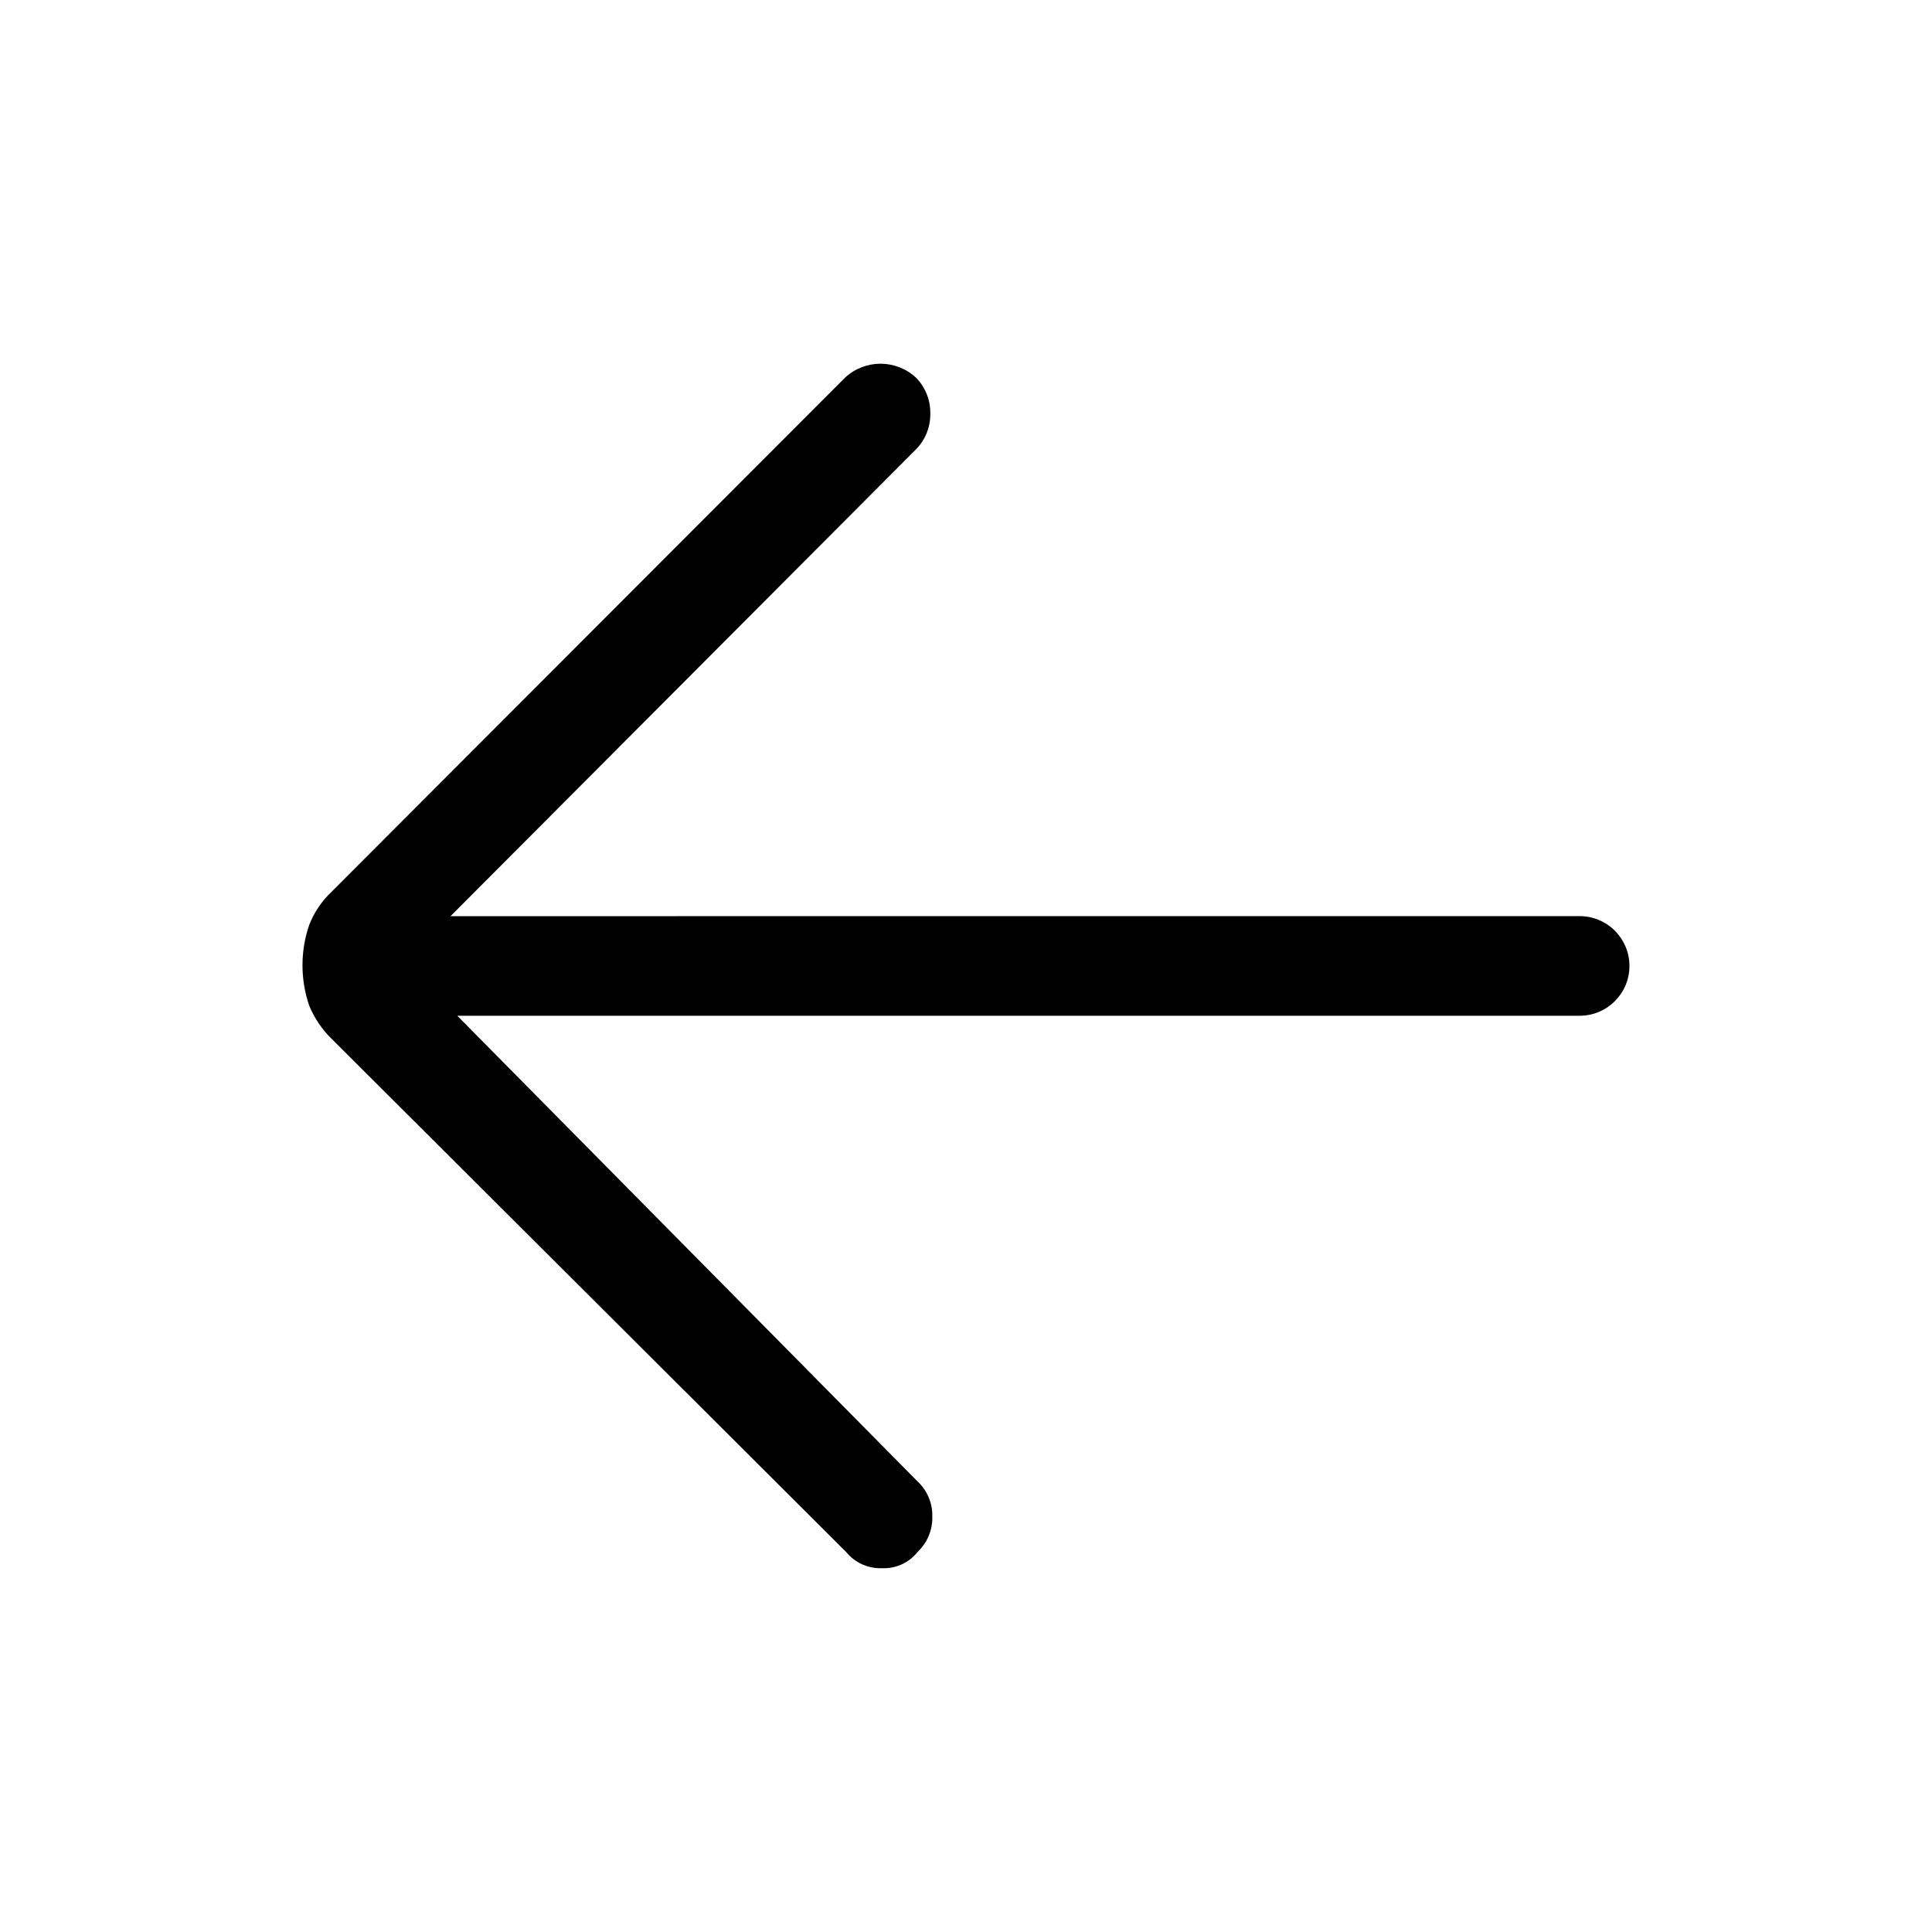
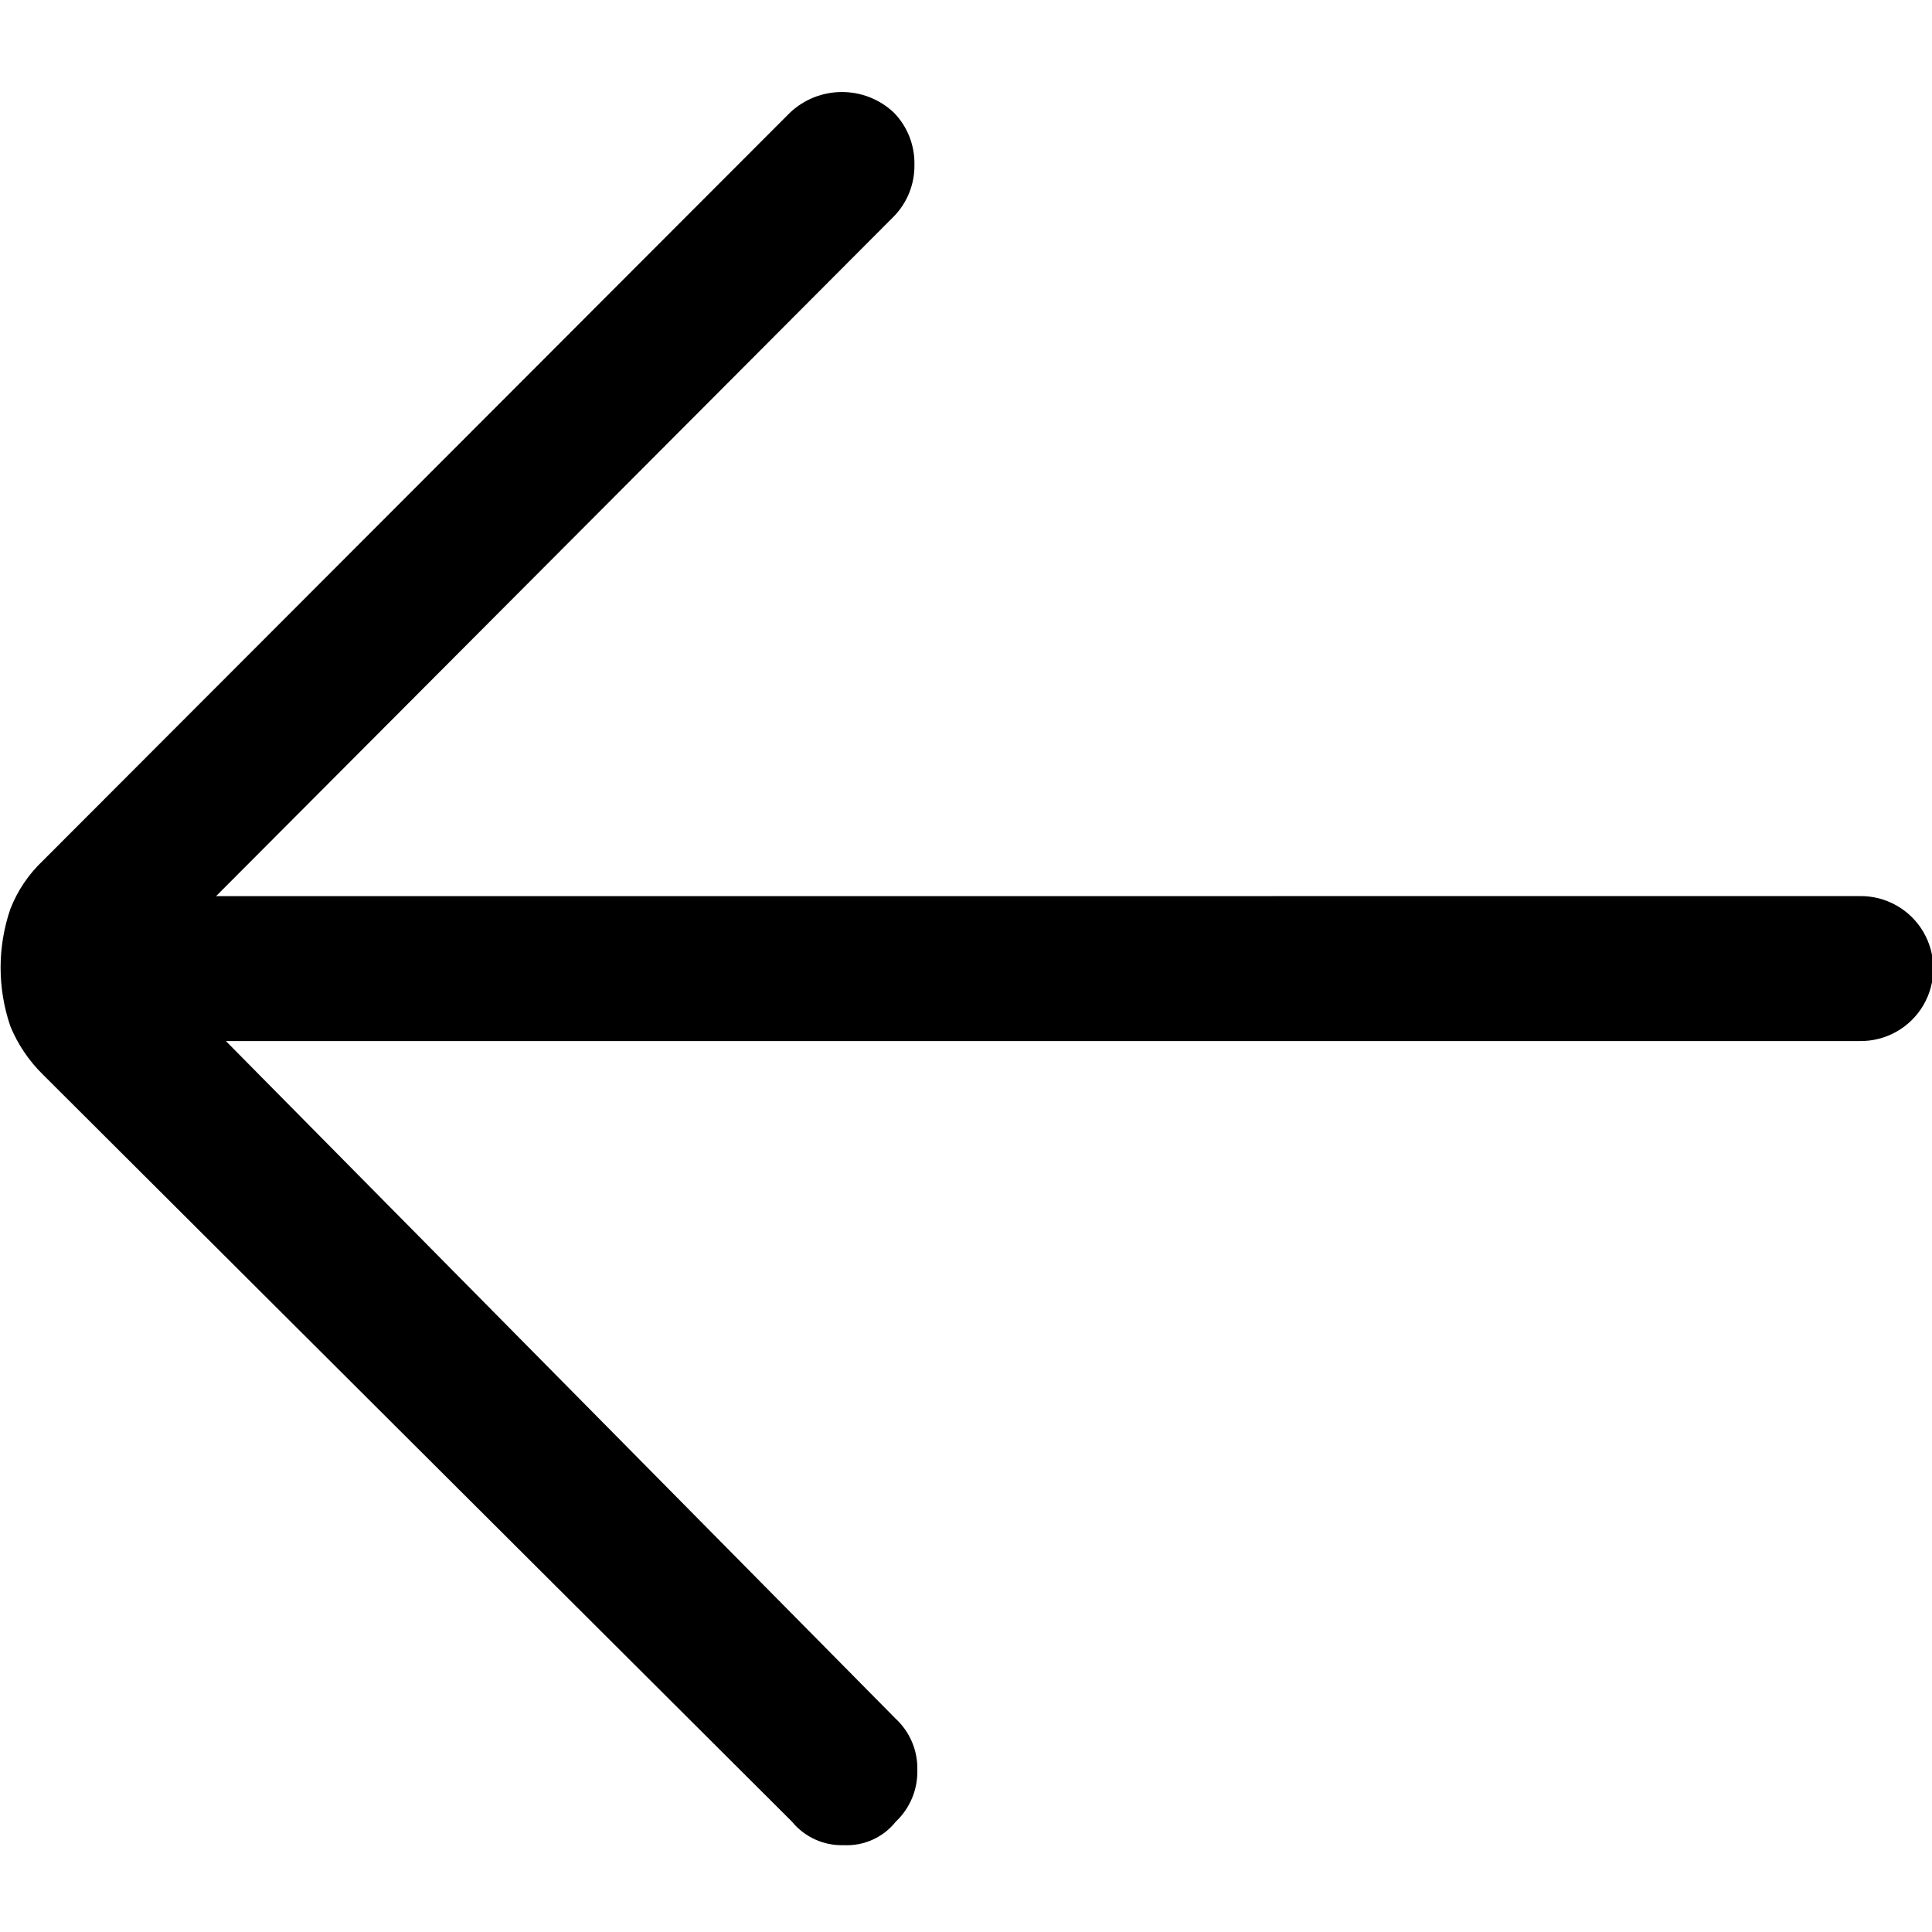
<svg xmlns="http://www.w3.org/2000/svg" width="256" height="256" viewBox="0 0 256 256">
  <defs>
-     <style>.a{clip-path:url(#b);}.b{opacity:0;}</style>
+     <style>.a{clip-path:url(#b);}</style>
    <clipPath id="b">
      <rect width="256" height="256" />
    </clipPath>
  </defs>
  <g id="a" class="a">
-     <path class="b" d="M0,0H214V214H0Z" transform="translate(21 21)" />
-     <path d="M21.756,76.252l61.7-61.878a6.6,6.6,0,0,0,1.872-4.726,6.6,6.6,0,0,0-1.872-4.726,6.9,6.9,0,0,0-9.451,0L5.974,73.042a12.082,12.082,0,0,0-2.942,4.369,16.491,16.491,0,0,0,0,10.7,13.185,13.185,0,0,0,2.942,4.369l68.208,68.03a5.845,5.845,0,0,0,4.726,2.14,5.687,5.687,0,0,0,4.726-2.14,6.255,6.255,0,0,0,1.962-4.726,6.152,6.152,0,0,0-1.962-4.636l-60.986-61.7H171.368a6.6,6.6,0,1,0,0-13.2Z" transform="translate(37.941 45.144)" />
+     <path d="M30.691,109.6,120.5,19.532a9.6,9.6,0,0,0,2.725-6.878A9.6,9.6,0,0,0,120.5,5.775a10.042,10.042,0,0,0-13.756,0L7.72,104.925a17.586,17.586,0,0,0-4.283,6.359,24,24,0,0,0,0,15.573,19.191,19.191,0,0,0,4.283,6.359L107,232.235a8.507,8.507,0,0,0,6.878,3.115,8.278,8.278,0,0,0,6.878-3.115,9.1,9.1,0,0,0,2.855-6.878,8.955,8.955,0,0,0-2.855-6.748L31.989,128.8H248.456a9.605,9.605,0,1,0,0-19.207Z" transform="translate(-2.059 9.144)" />
  </g>
</svg>
